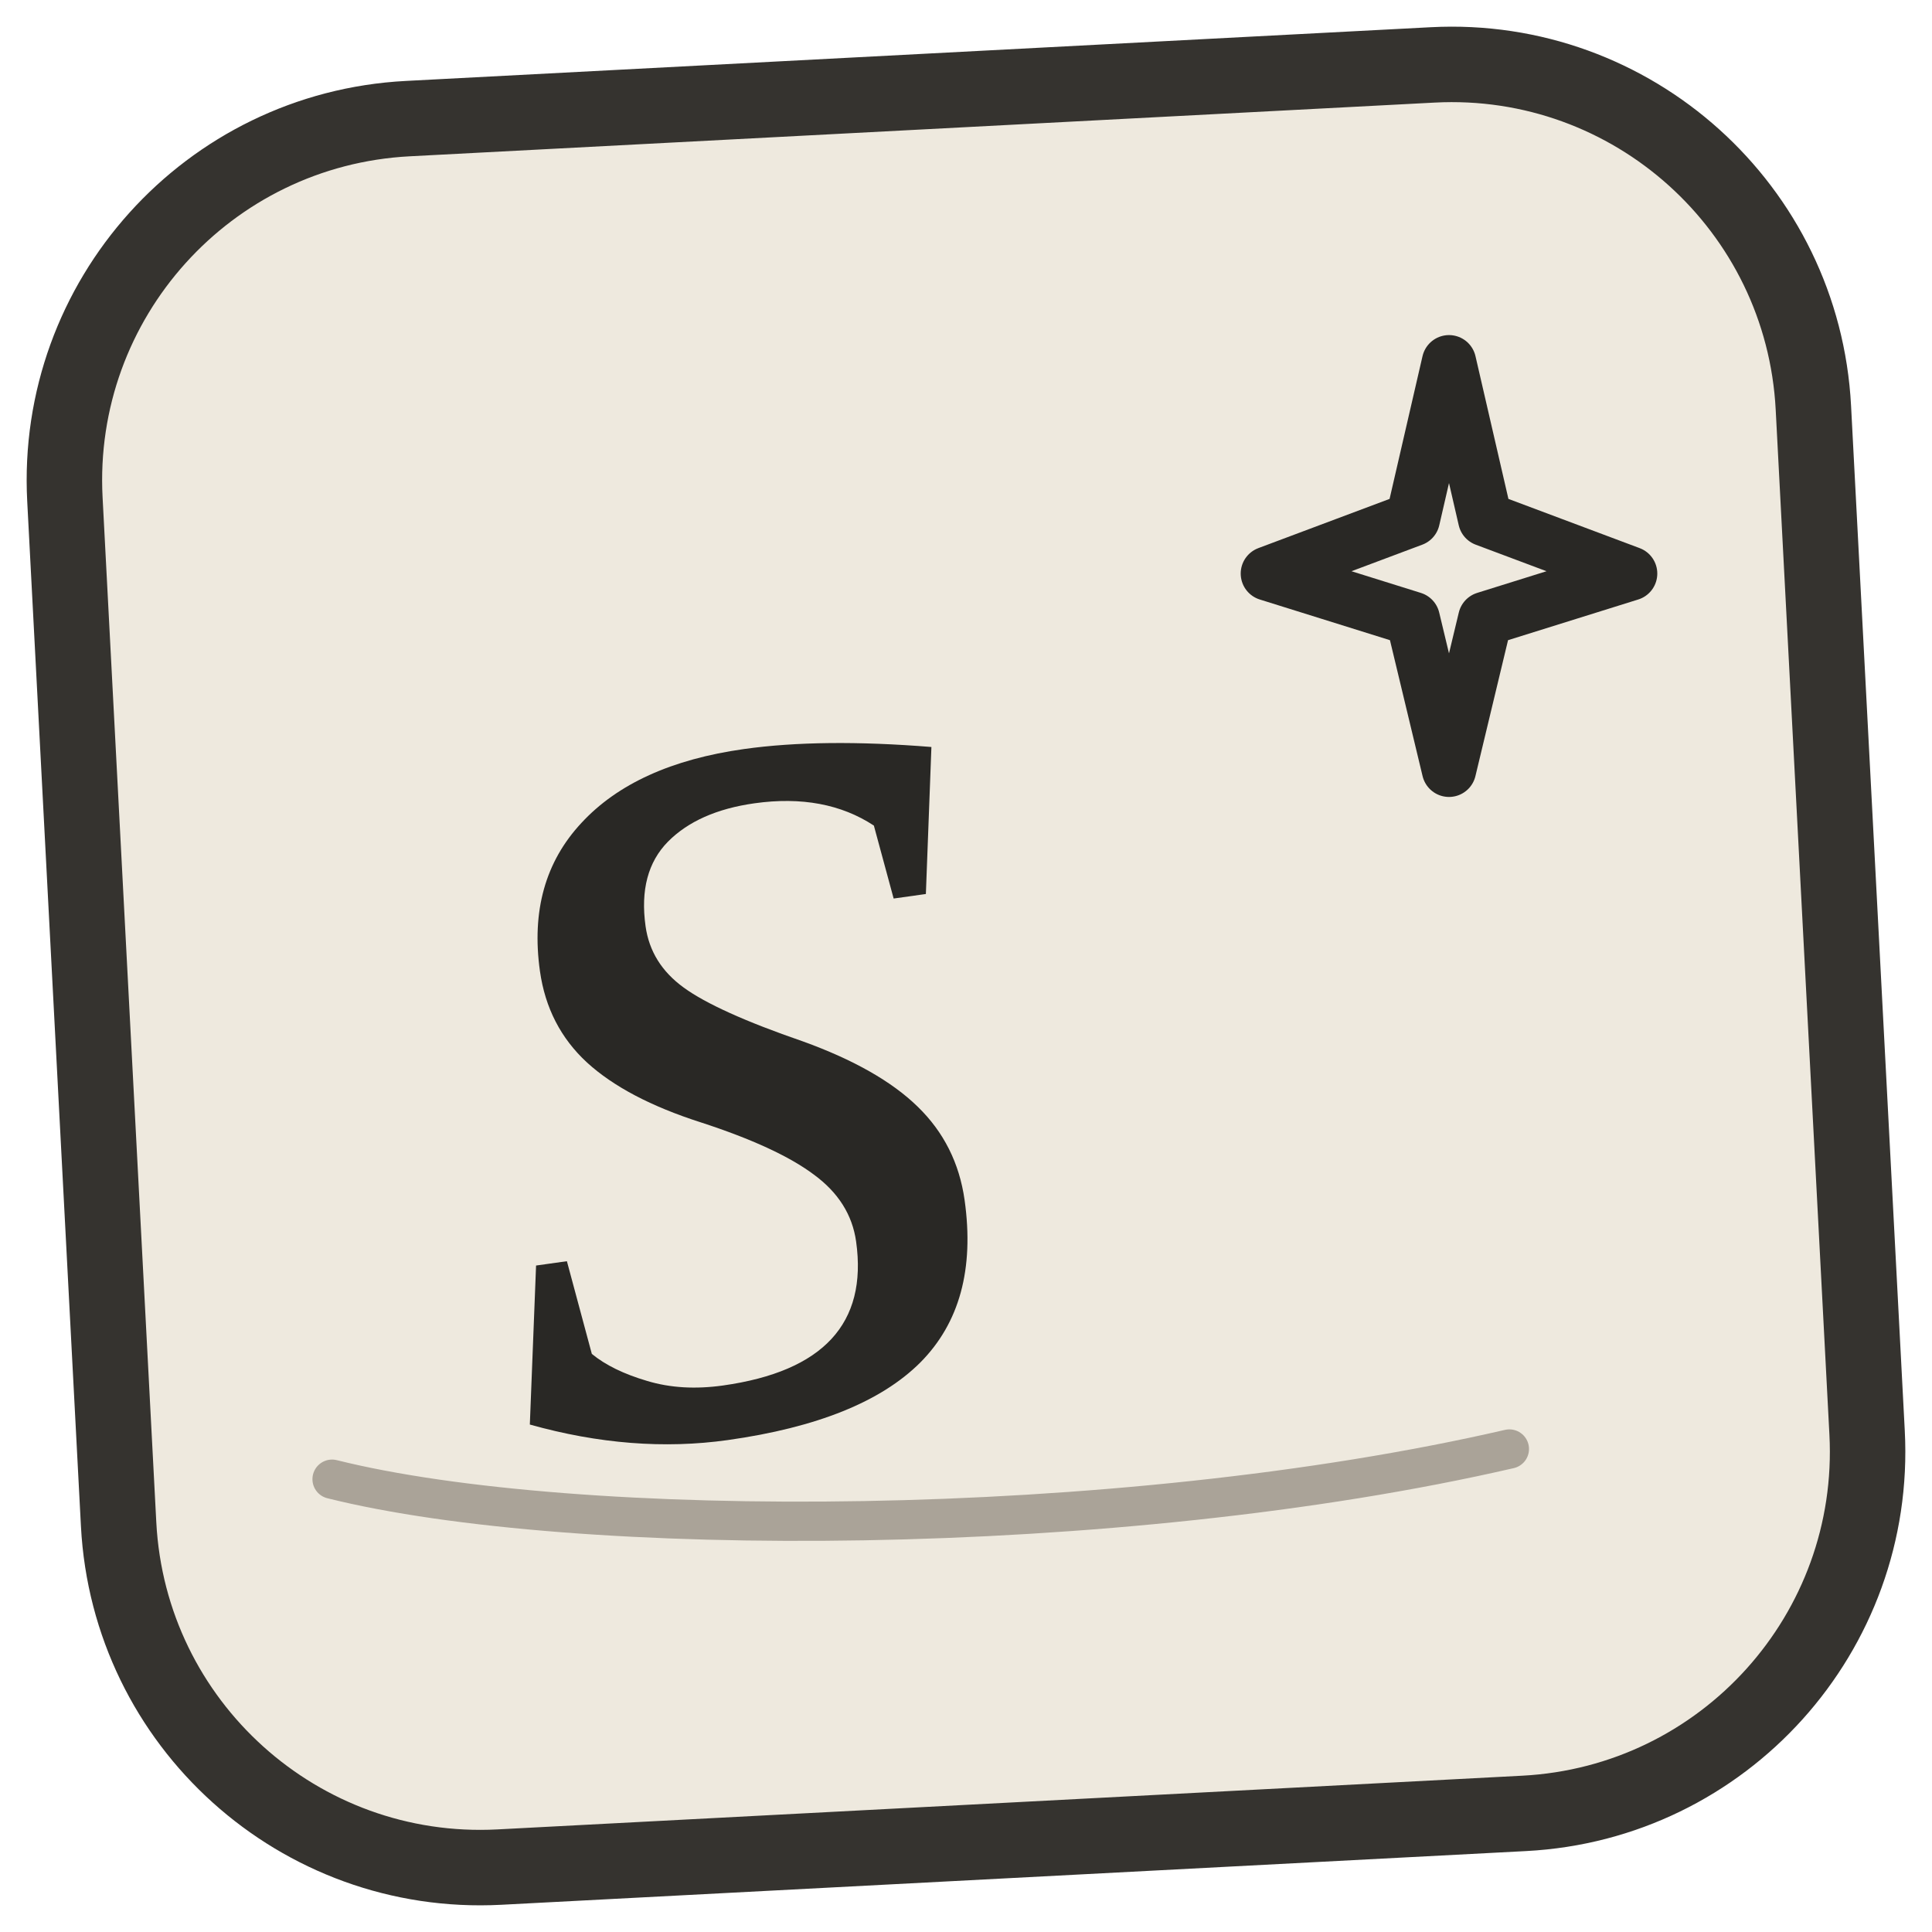
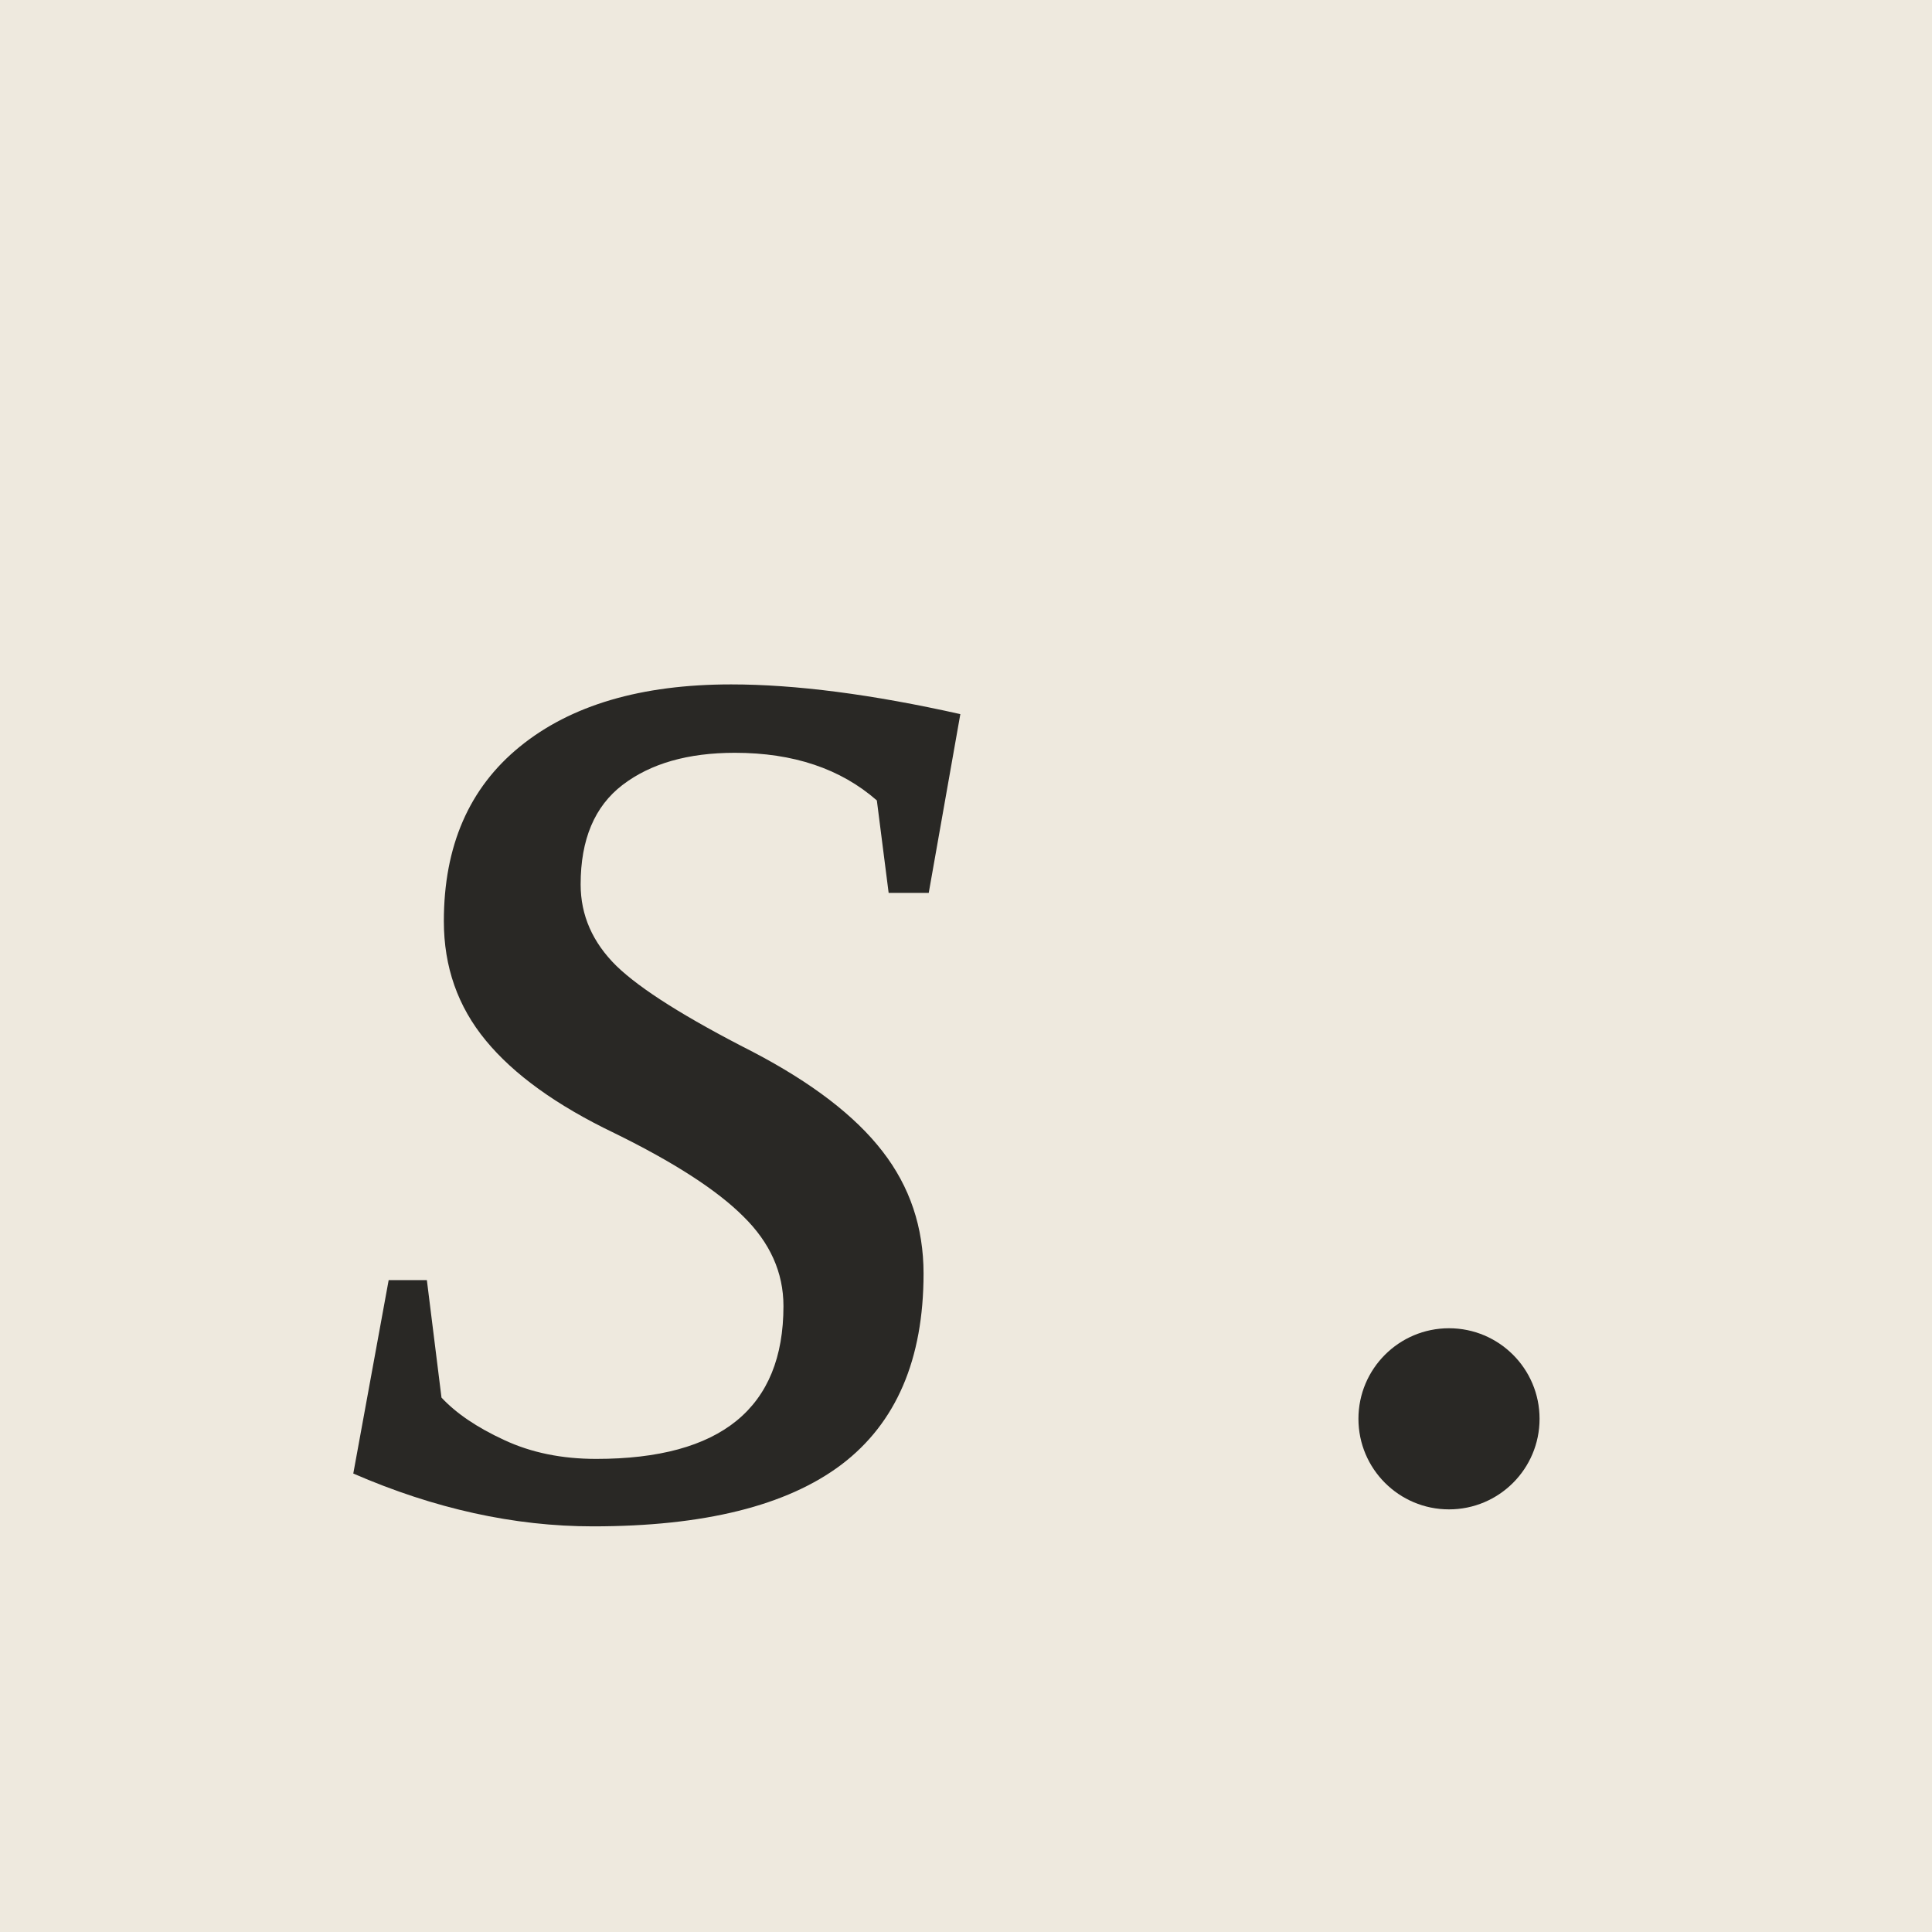
<svg xmlns="http://www.w3.org/2000/svg" viewBox="0 0 64 64">
-   <rect x="3" y="3" width="58" height="58" rx="12" fill="#eee9de" stroke="#35332f" stroke-width="2.5" transform="rotate(-3 32 32)" />
-   <path d="M11 49c8 2 26 2 39-1" fill="none" stroke="#aaa398" stroke-width="1.3" stroke-linecap="round" />
-   <text x="15" y="46" fill="#292825" font-family="Georgia, 'Times New Roman', serif" font-size="47" font-style="italic" transform="rotate(-8 32 32)">s</text>
-   <path d="M48 12l1.2 5.2L54 19l-4.8 1.5-1.2 5-1.2-5L42 19l4.8-1.8z" fill="none" stroke="#292825" stroke-width="1.8" stroke-linecap="round" stroke-linejoin="round" />
+   <rect width="64" height="64" fill="#eee9de" />
+   <text x="11" y="50" fill="#292825" font-family="Georgia, 'Times New Roman', serif" font-size="58" font-style="italic">s</text>
+   <circle cx="48" cy="47" r="3" fill="#292825" />
</svg>
